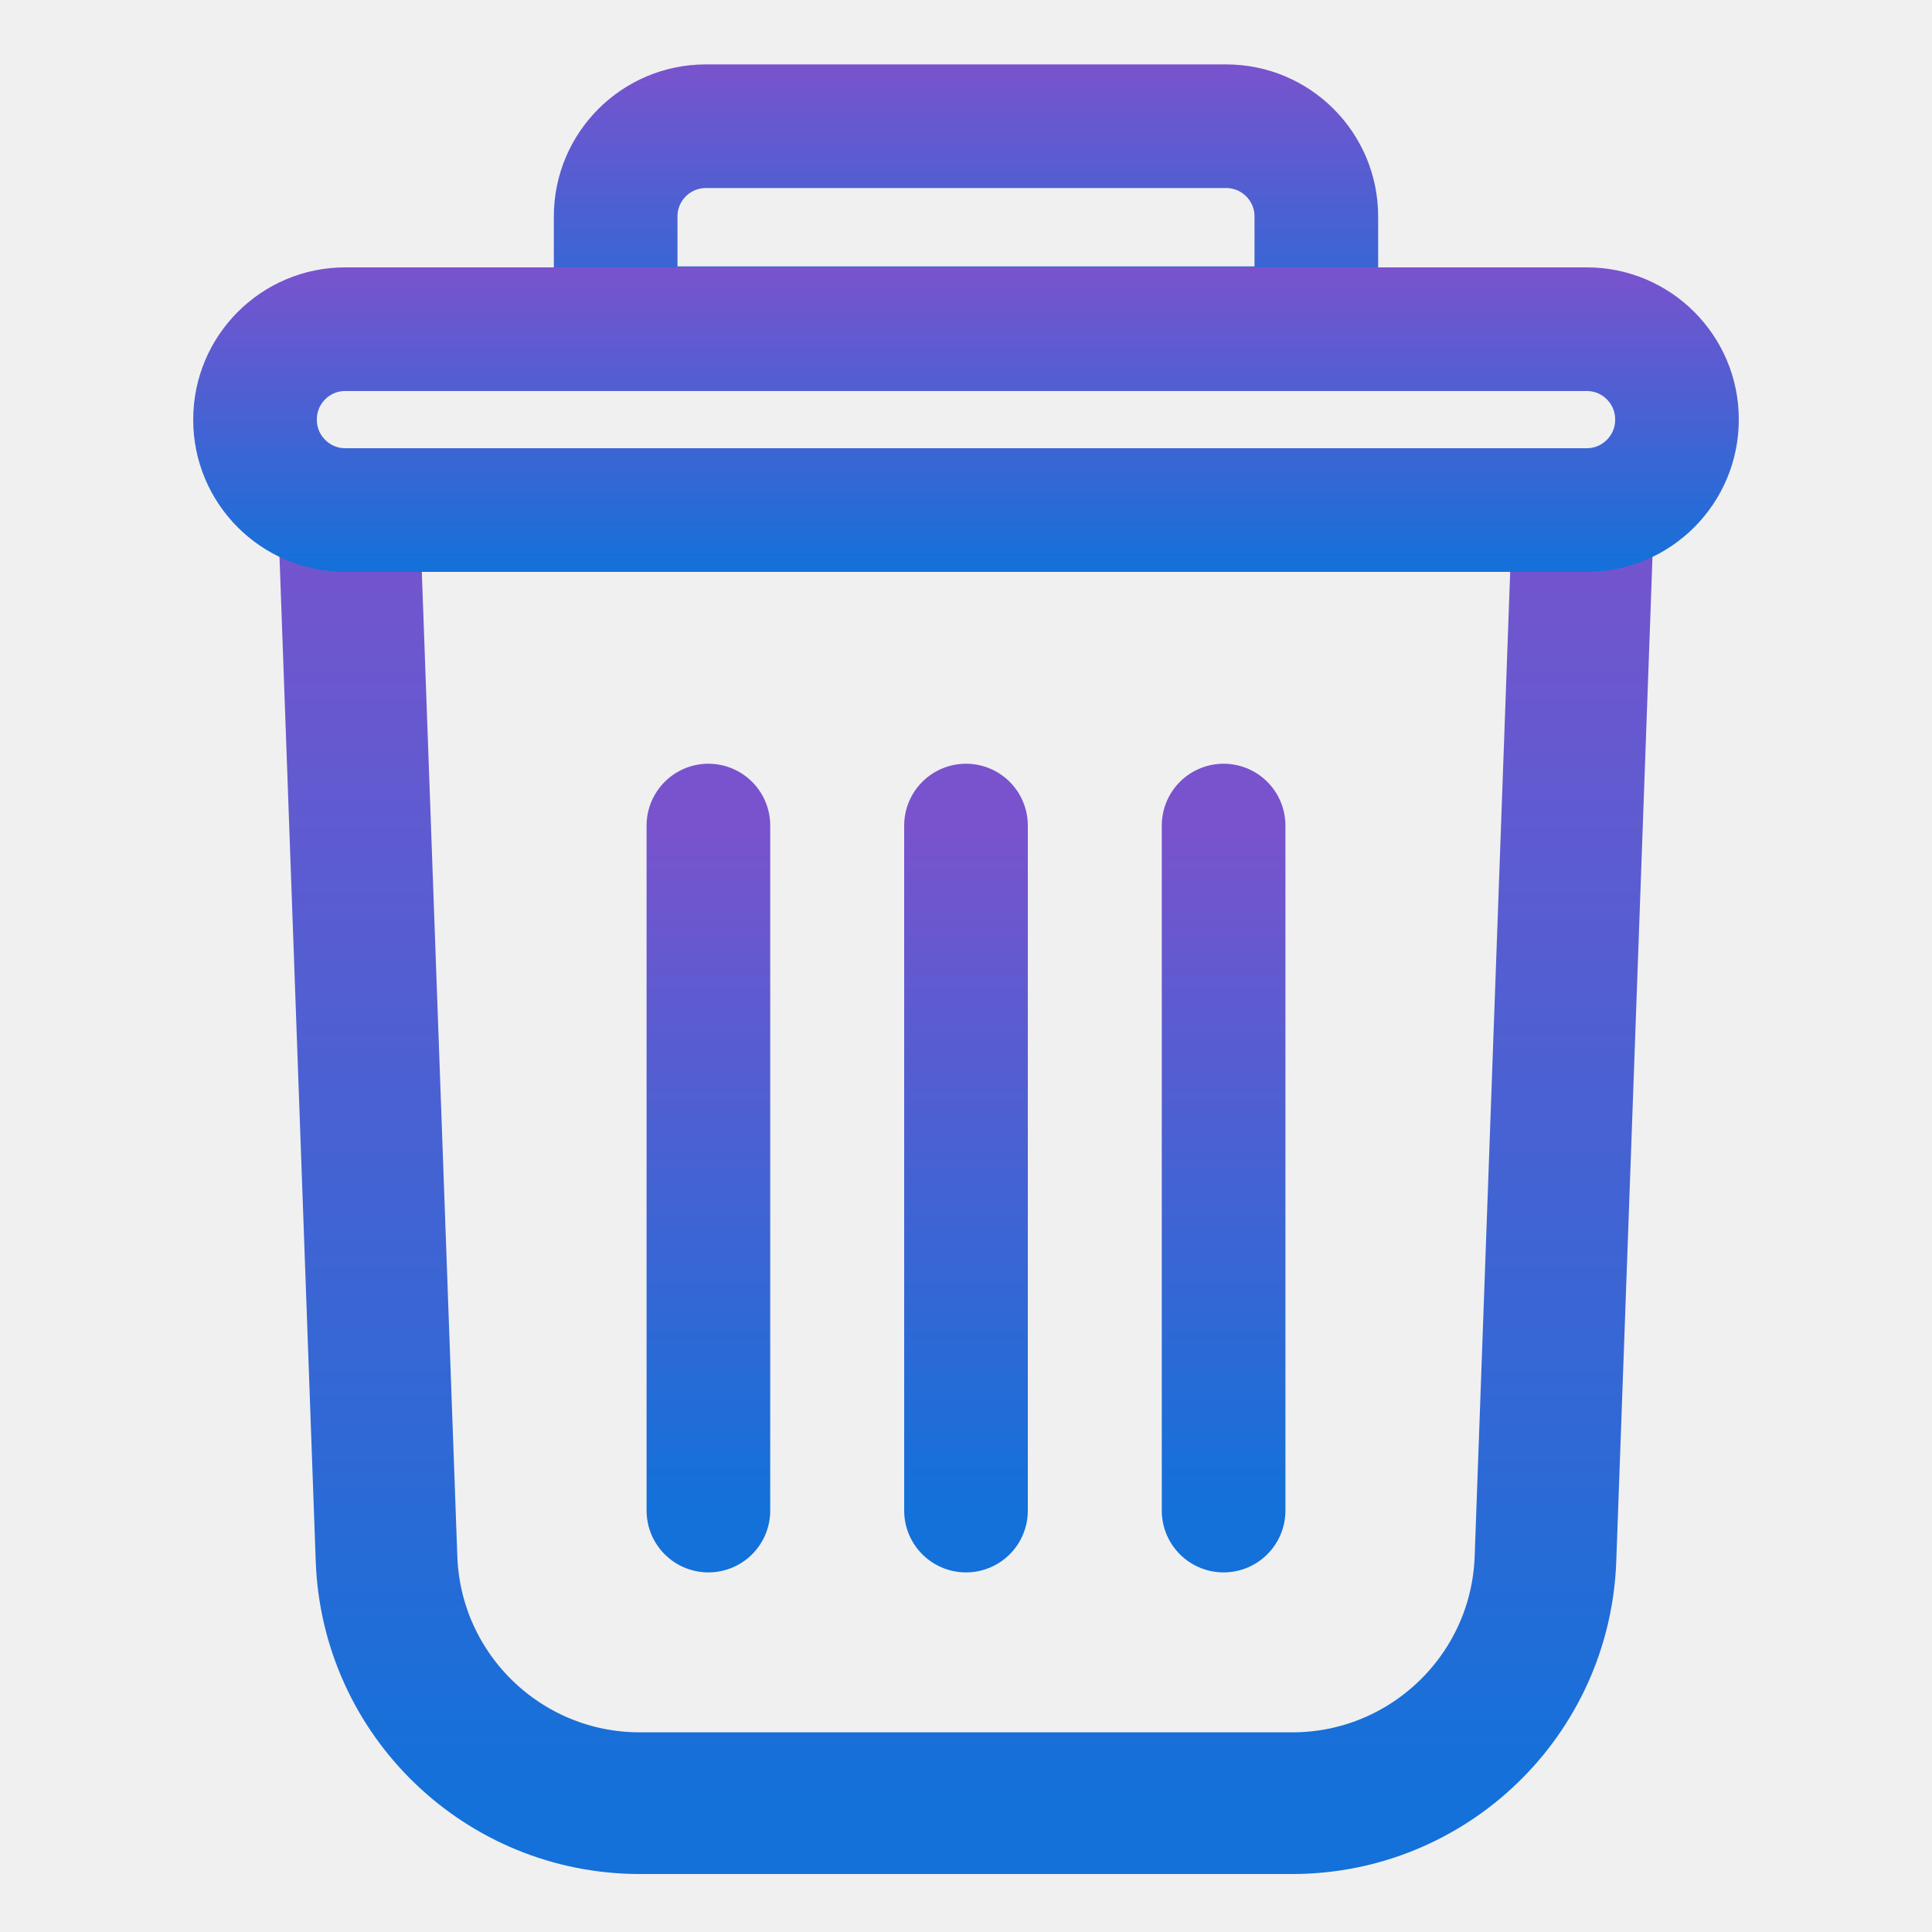
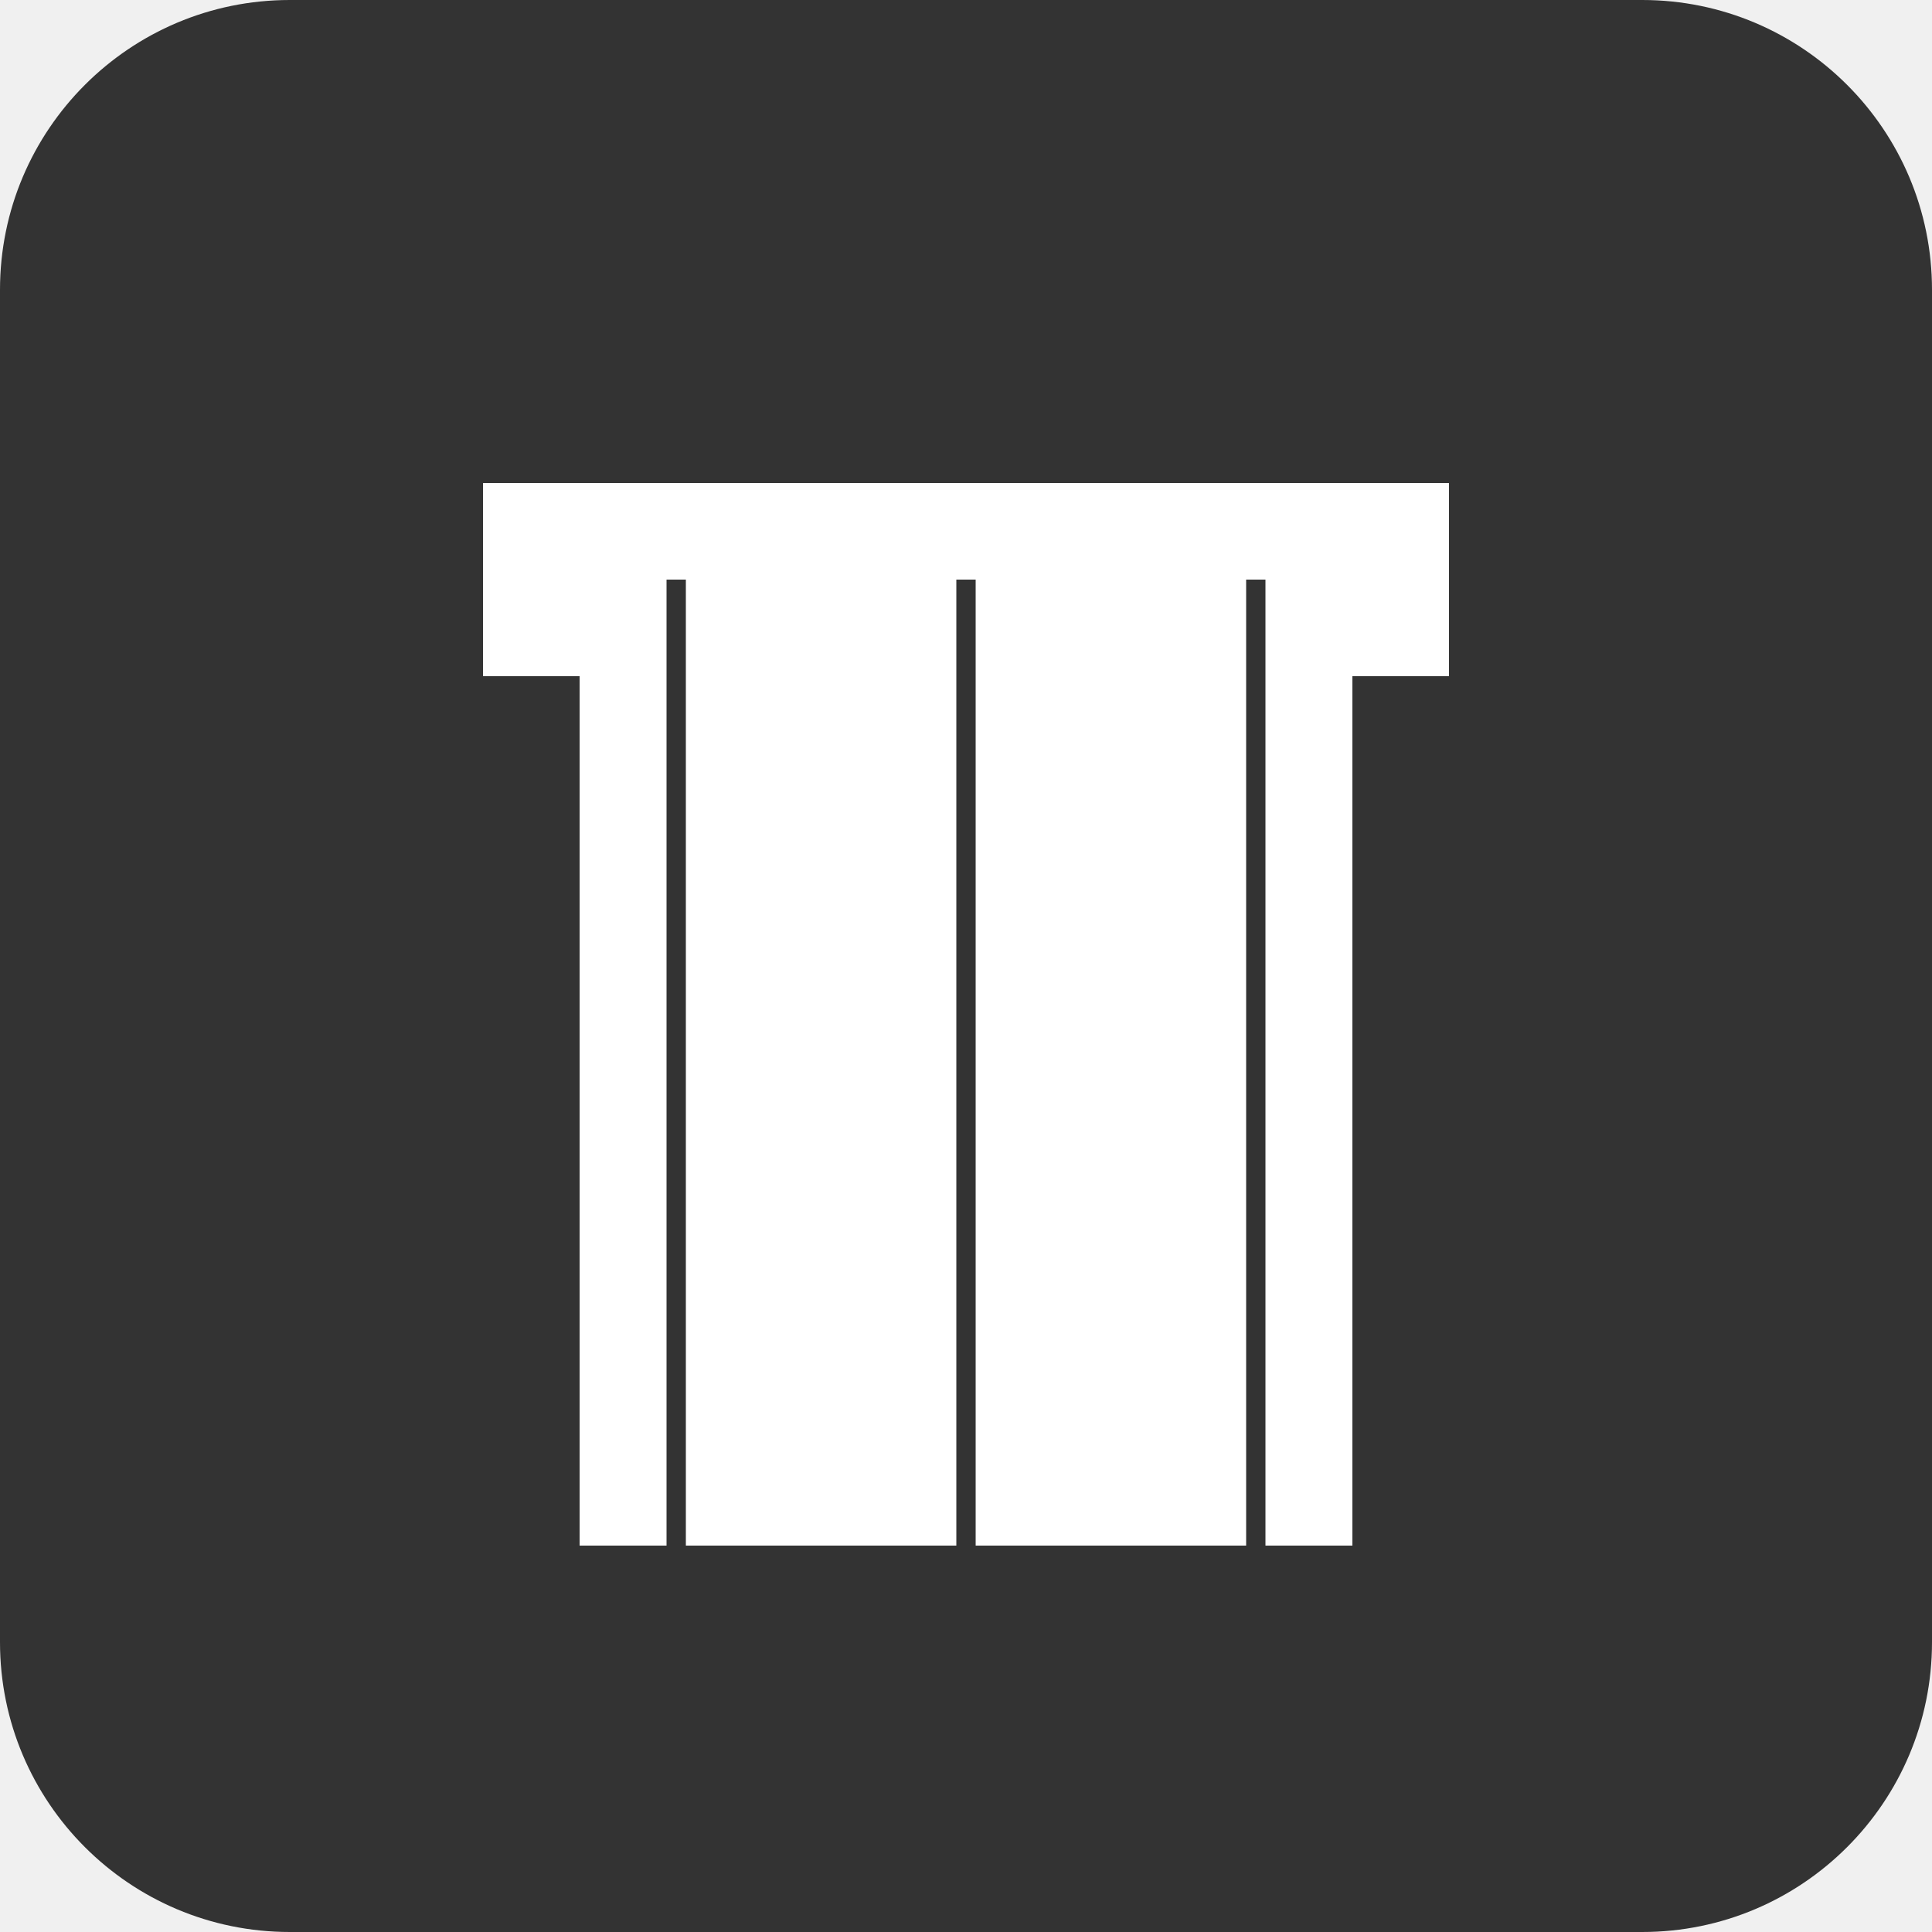
- <svg xmlns="http://www.w3.org/2000/svg" version="1.1" width="30px" height="30px" viewBox="0 0 30.0 30.0">
-   <defs>
-     <linearGradient id="i101" x1="9.6px" y1="0.017px" x2="9.6px" y2="20.486px" gradientUnits="userSpaceOnUse">
-       <stop stop-color="#7953CD" offset="0.085%" />
-       <stop stop-color="#1371D9" offset="100%" />
-     </linearGradient>
-     <clipPath id="i100">
-       <path d="M10.438,0 C11.743,9.18837961e-16 12.8,1.057 12.8,2.362 L12.8,5.057 L0,5.057 L0,2.362 C-1.59727704e-16,1.057 1.057,-2.04497653e-16 2.362,0 L10.438,0 Z" />
-     </clipPath>
-     <linearGradient id="i2" x1="6.4px" y1="0.004px" x2="6.4px" y2="5.057px" gradientUnits="userSpaceOnUse">
-       <stop stop-color="#7953CD" offset="0.085%" />
-       <stop stop-color="#1371D9" offset="100%" />
-     </linearGradient>
-     <clipPath id="i3">
-       <path d="M21.638,0 C22.943,2.07726745e-15 24,1.057 24,2.362 C24,3.67 22.943,4.728 21.638,4.728 L2.362,4.728 C1.057,4.728 -1.17253993e-15,3.67 0,2.366 C-1.59727702e-16,1.057 1.057,2.39591553e-16 2.362,0 L21.638,0 Z" />
-     </clipPath>
-     <linearGradient id="i4" x1="12px" y1="0.004px" x2="12px" y2="4.728px" gradientUnits="userSpaceOnUse">
-       <stop stop-color="#7953CD" offset="0.085%" />
-       <stop stop-color="#1371D9" offset="100%" />
-     </linearGradient>
-     <linearGradient id="i5" x1="0.4px" y1="0.009px" x2="0.4px" y2="10.637px" gradientUnits="userSpaceOnUse">
-       <stop stop-color="#7953CD" offset="0.085%" />
-       <stop stop-color="#565DD1" offset="33.736%" />
-       <stop stop-color="#1371D9" offset="100%" />
-     </linearGradient>
-     <linearGradient id="i6" x1="0.4px" y1="0.009px" x2="0.4px" y2="10.637px" gradientUnits="userSpaceOnUse">
-       <stop stop-color="#7953CD" offset="0.085%" />
-       <stop stop-color="#565DD1" offset="33.736%" />
-       <stop stop-color="#1371D9" offset="100%" />
-     </linearGradient>
-   </defs>
-   <g transform="translate(3.0 1.0)">
-     <g transform="translate(2.4 6.51358)">
-       <path d="M19.2,0 L18.598,16.692 C18.522,18.809 16.783,20.486 14.665,20.486 L4.535,20.486 C2.417,20.486 0.678,18.809 0.602,16.692 L0,0 L0,0" stroke="url(#i101)" stroke-width="2.2" fill="none" stroke-miterlimit="10" />
-     </g>
-     <g transform="translate(5.6 0.0)">
-       <g clip-path="url(#i100)">
-         <path d="M2.362,0 L10.438,0 C11.743,9.18837961e-16 12.8,1.057 12.8,2.362 L12.8,5.057 L12.8,5.057 L0,5.057 L0,2.362 C-1.59727704e-16,1.057 1.057,-2.04497653e-16 2.362,0 Z" stroke="url(#i2)" stroke-width="3.84" fill="none" stroke-miterlimit="5" />
-       </g>
-     </g>
-     <g transform="translate(0.0 3.151757)">
-       <g clip-path="url(#i3)">
-         <path d="M2.362,0 L21.638,0 C22.943,2.07726745e-15 24,1.057 24,2.362 L24,2.366 C24,3.67 22.943,4.728 21.638,4.728 L2.362,4.728 C1.057,4.728 -1.17253993e-15,3.67 0,2.366 L0,2.362 C-1.59727702e-16,1.057 1.057,2.39591553e-16 2.362,0 Z" stroke="url(#i4)" stroke-width="3.84" fill="none" stroke-miterlimit="5" />
-       </g>
-     </g>
-     <g transform="translate(7.6 11.81909)">
-       <g transform="translate(4 0.0)">
-         <path d="M0.4,0 L0.4,10.637" stroke="url(#i5)" stroke-width="1.92" fill="none" stroke-linecap="round" stroke-linejoin="round" />
-       </g>
-       <path d="M0.4,0 L0.4,10.637" stroke="url(#i6)" stroke-width="1.92" fill="none" stroke-linecap="round" stroke-linejoin="round" />
-       <g transform="translate(8 0.0)">
-         <path d="M0.4,0 L0.4,10.637" stroke="url(#i5)" stroke-width="1.92" fill="none" stroke-linecap="round" stroke-linejoin="round" />
-       </g>
-     </g>
-   </g>
+ <svg xmlns="http://www.w3.org/2000/svg" width="100" height="100" viewBox="0 0 100 100">
+   <rect width="100" height="100" rx="15" fill="#333" />
+   <rect x="30" y="30" width="40" height="50" fill="#fff" />
+   <rect x="25" y="25" width="50" height="10" fill="#fff" />
+   <line x1="35" y1="30" x2="35" y2="80" stroke="#333" strokeWidth="5" />
+   <line x1="50" y1="30" x2="50" y2="80" stroke="#333" strokeWidth="5" />
+   <line x1="65" y1="30" x2="65" y2="80" stroke="#333" strokeWidth="5" />
</svg>
